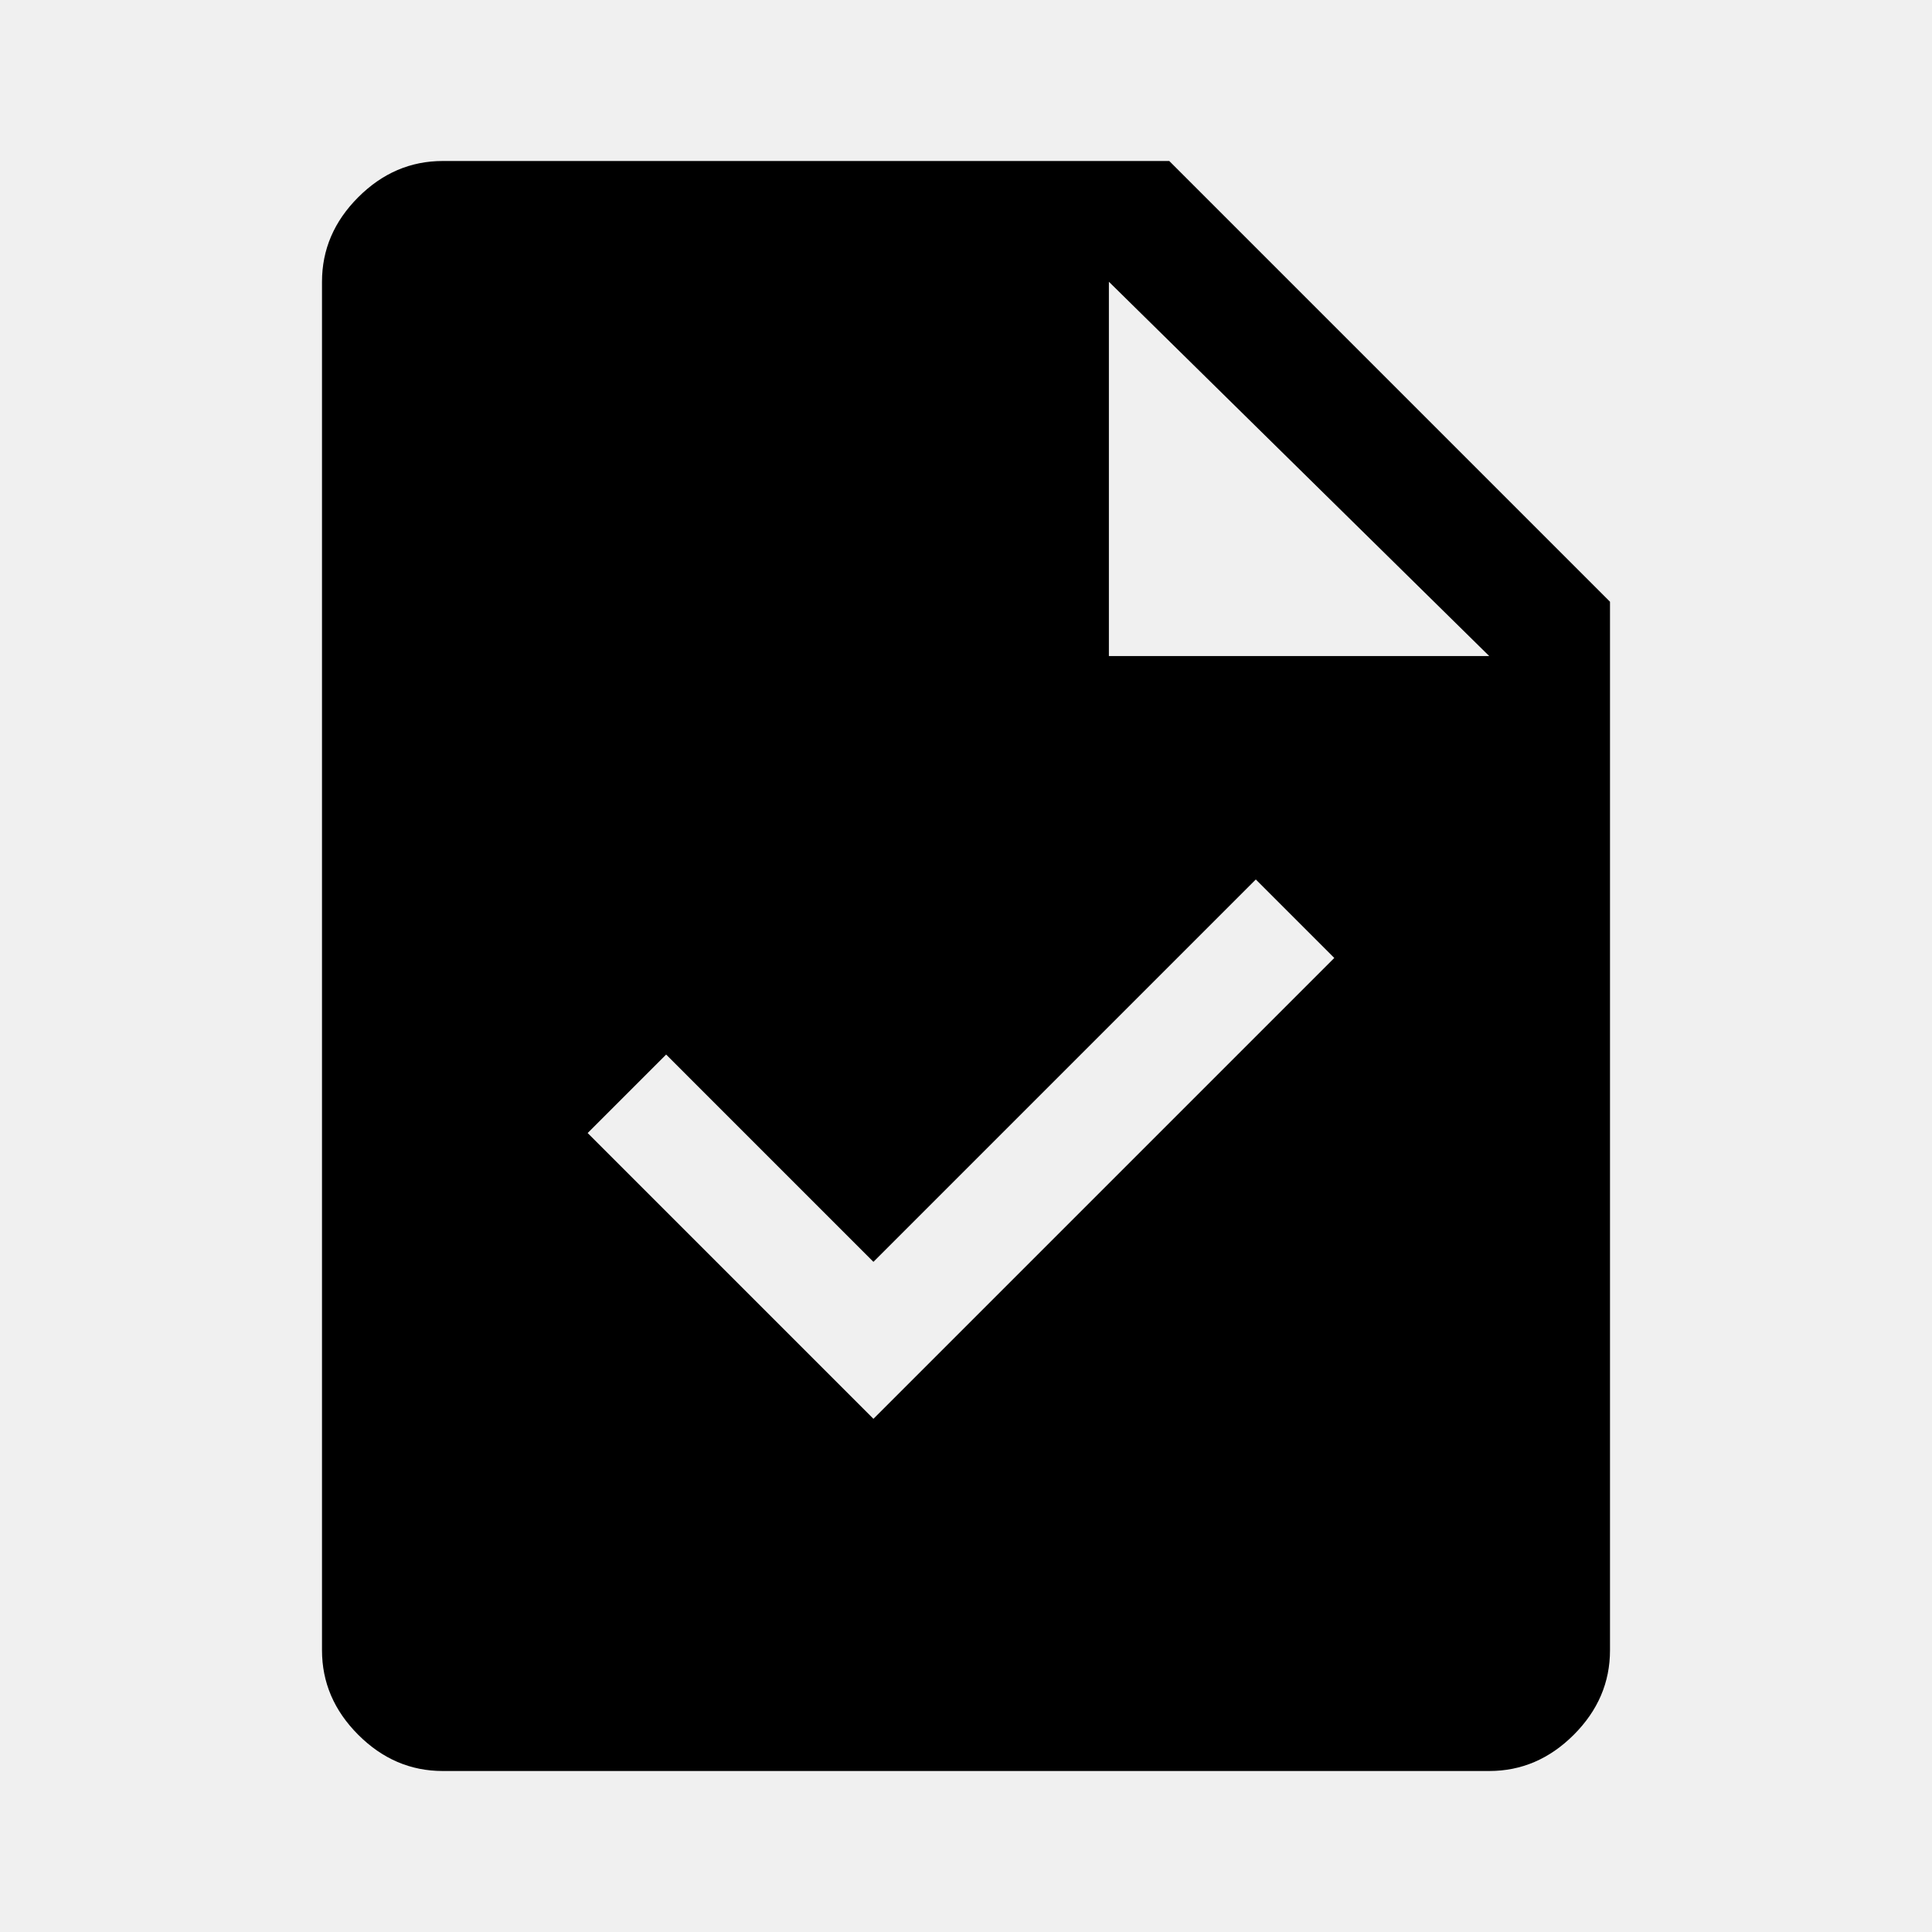
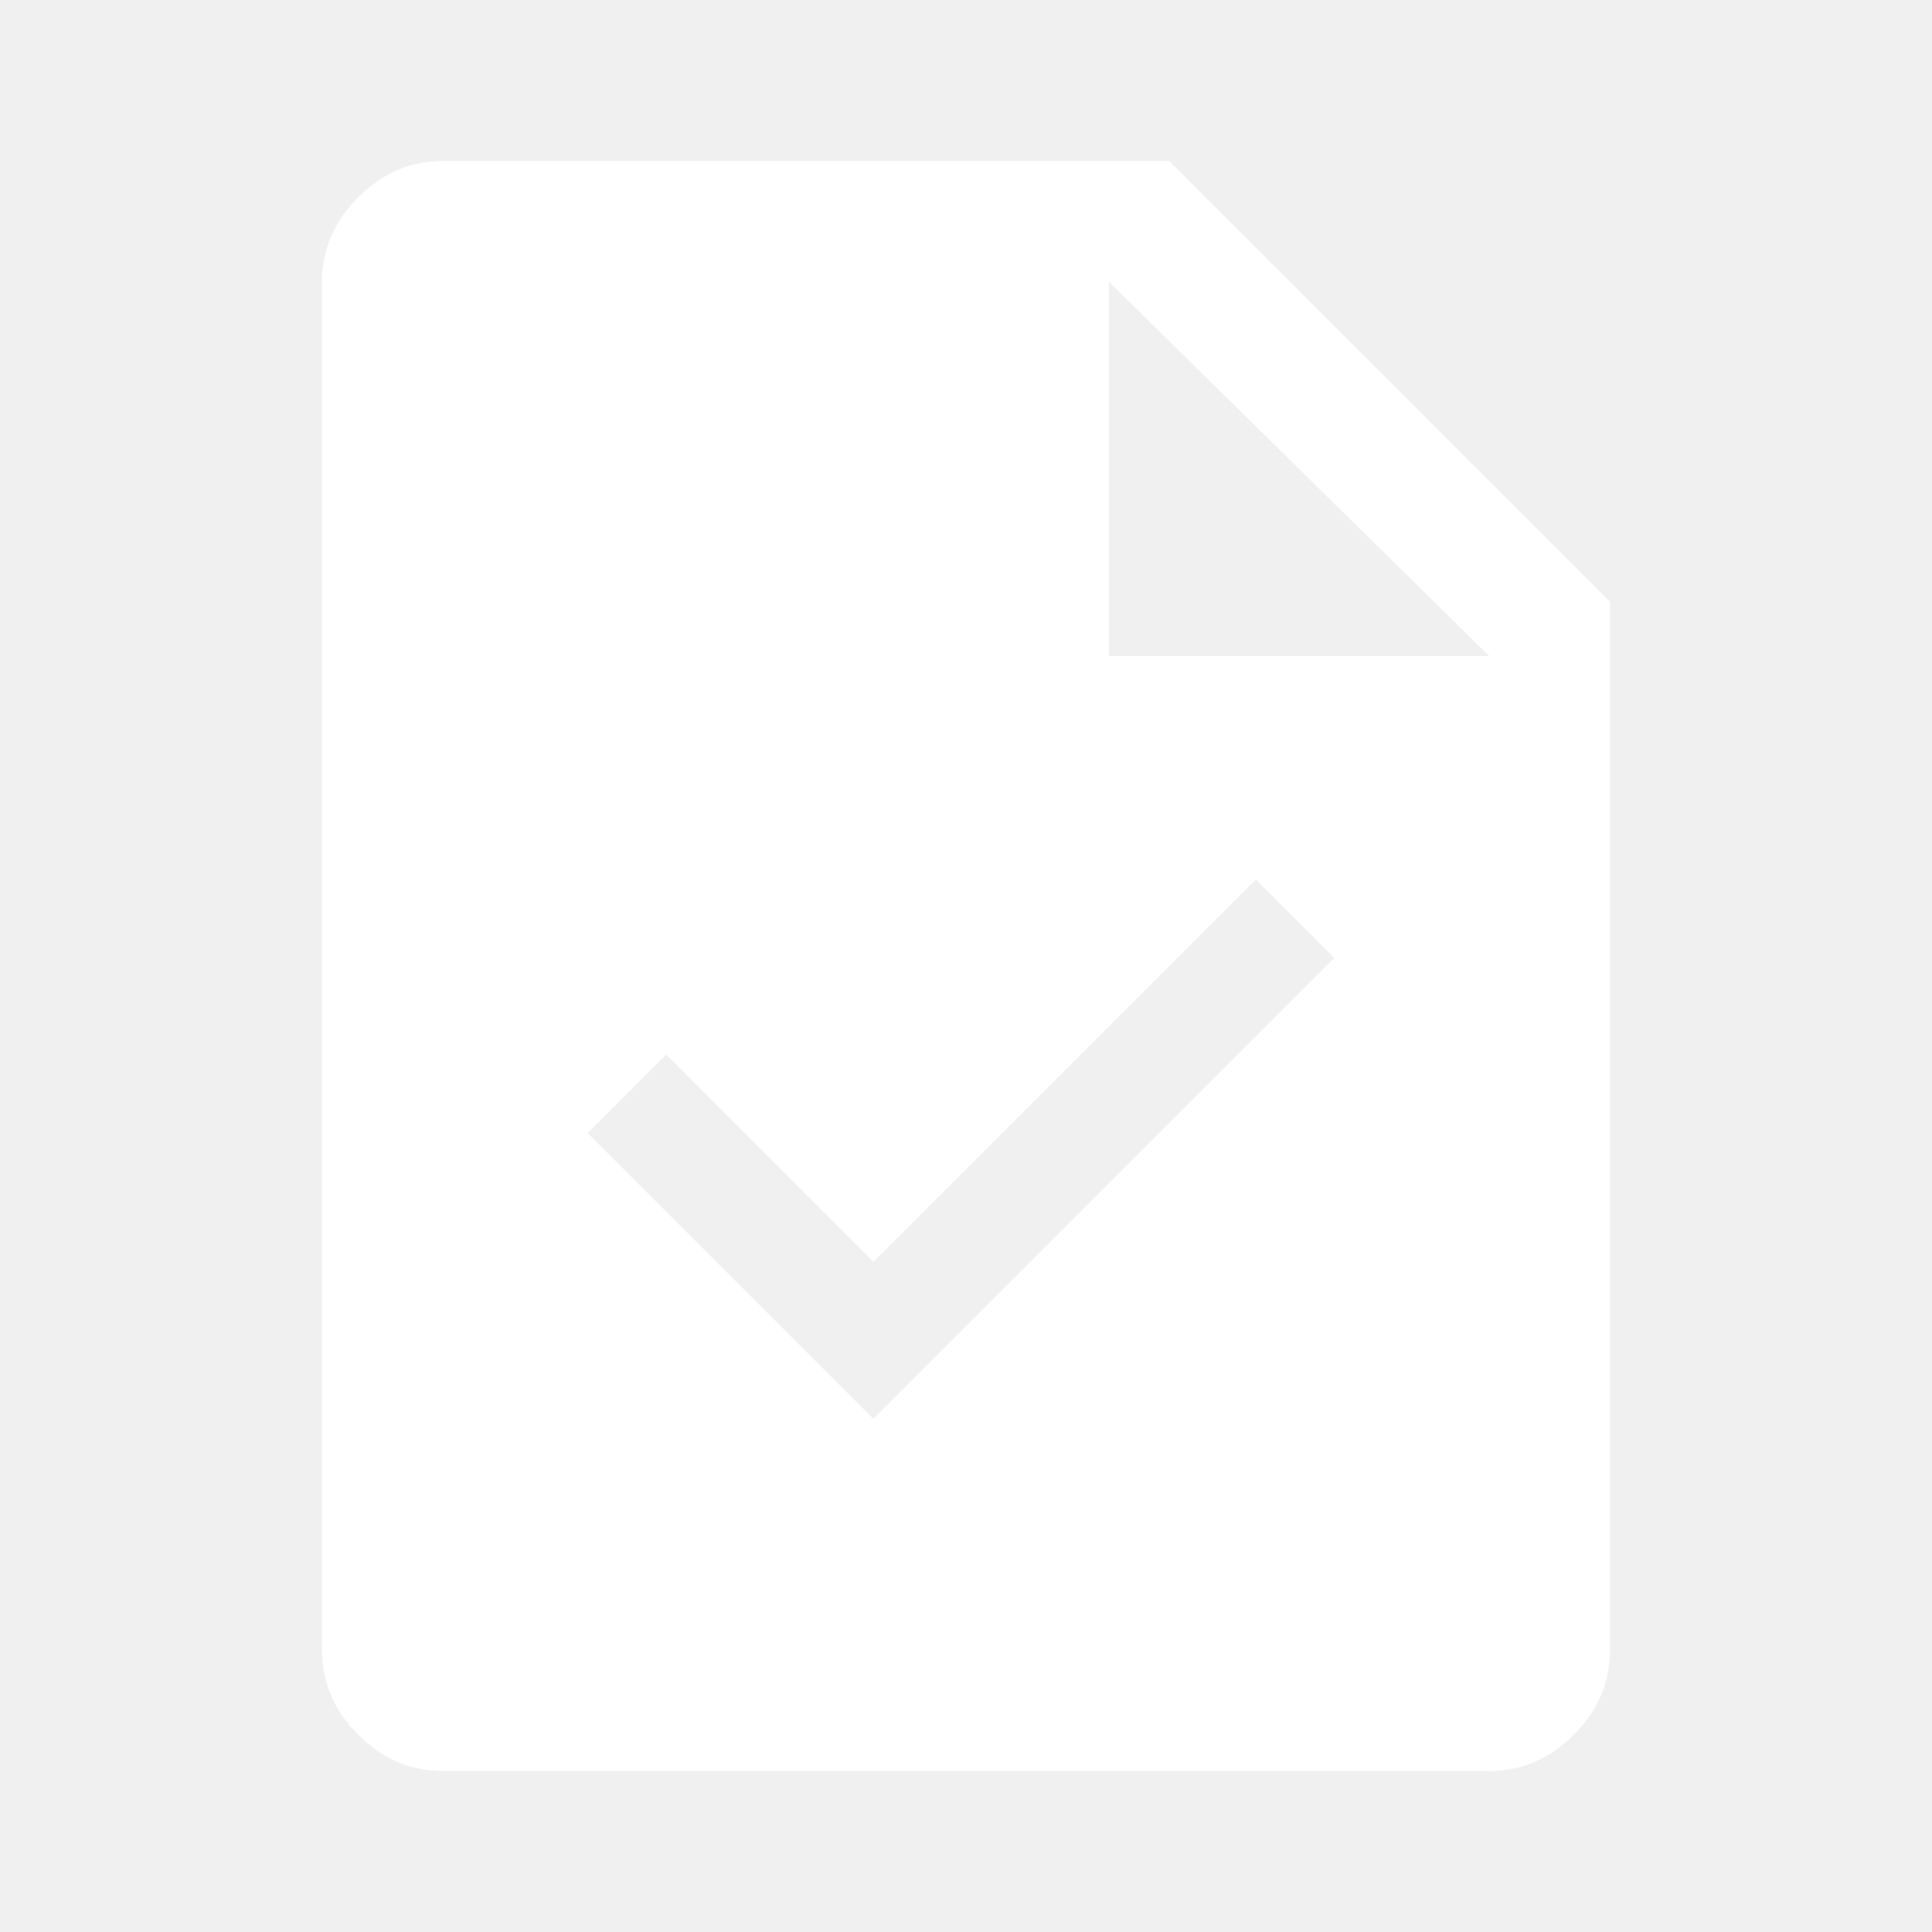
<svg xmlns="http://www.w3.org/2000/svg" height="48" viewBox="0 -960 960 960" width="48">
-   <path d="m434-255 229-229-39-39-190 190-103-103-39 39 142 142ZM220-80q-24 0-42-18t-18-42v-680q0-24 18-42t42-18h361l219 219v521q0 24-18 42t-42 18H220Zm331-554h189L551-820v186Z" />
+   <path d="m434-255 229-229-39-39-190 190-103-103-39 39 142 142ZM220-80q-24 0-42-18t-18-42v-680q0-24 18-42t42-18h361l219 219v521q0 24-18 42t-42 18H220Zm331-554h189L551-820v186Z" fill="white" />
</svg>
